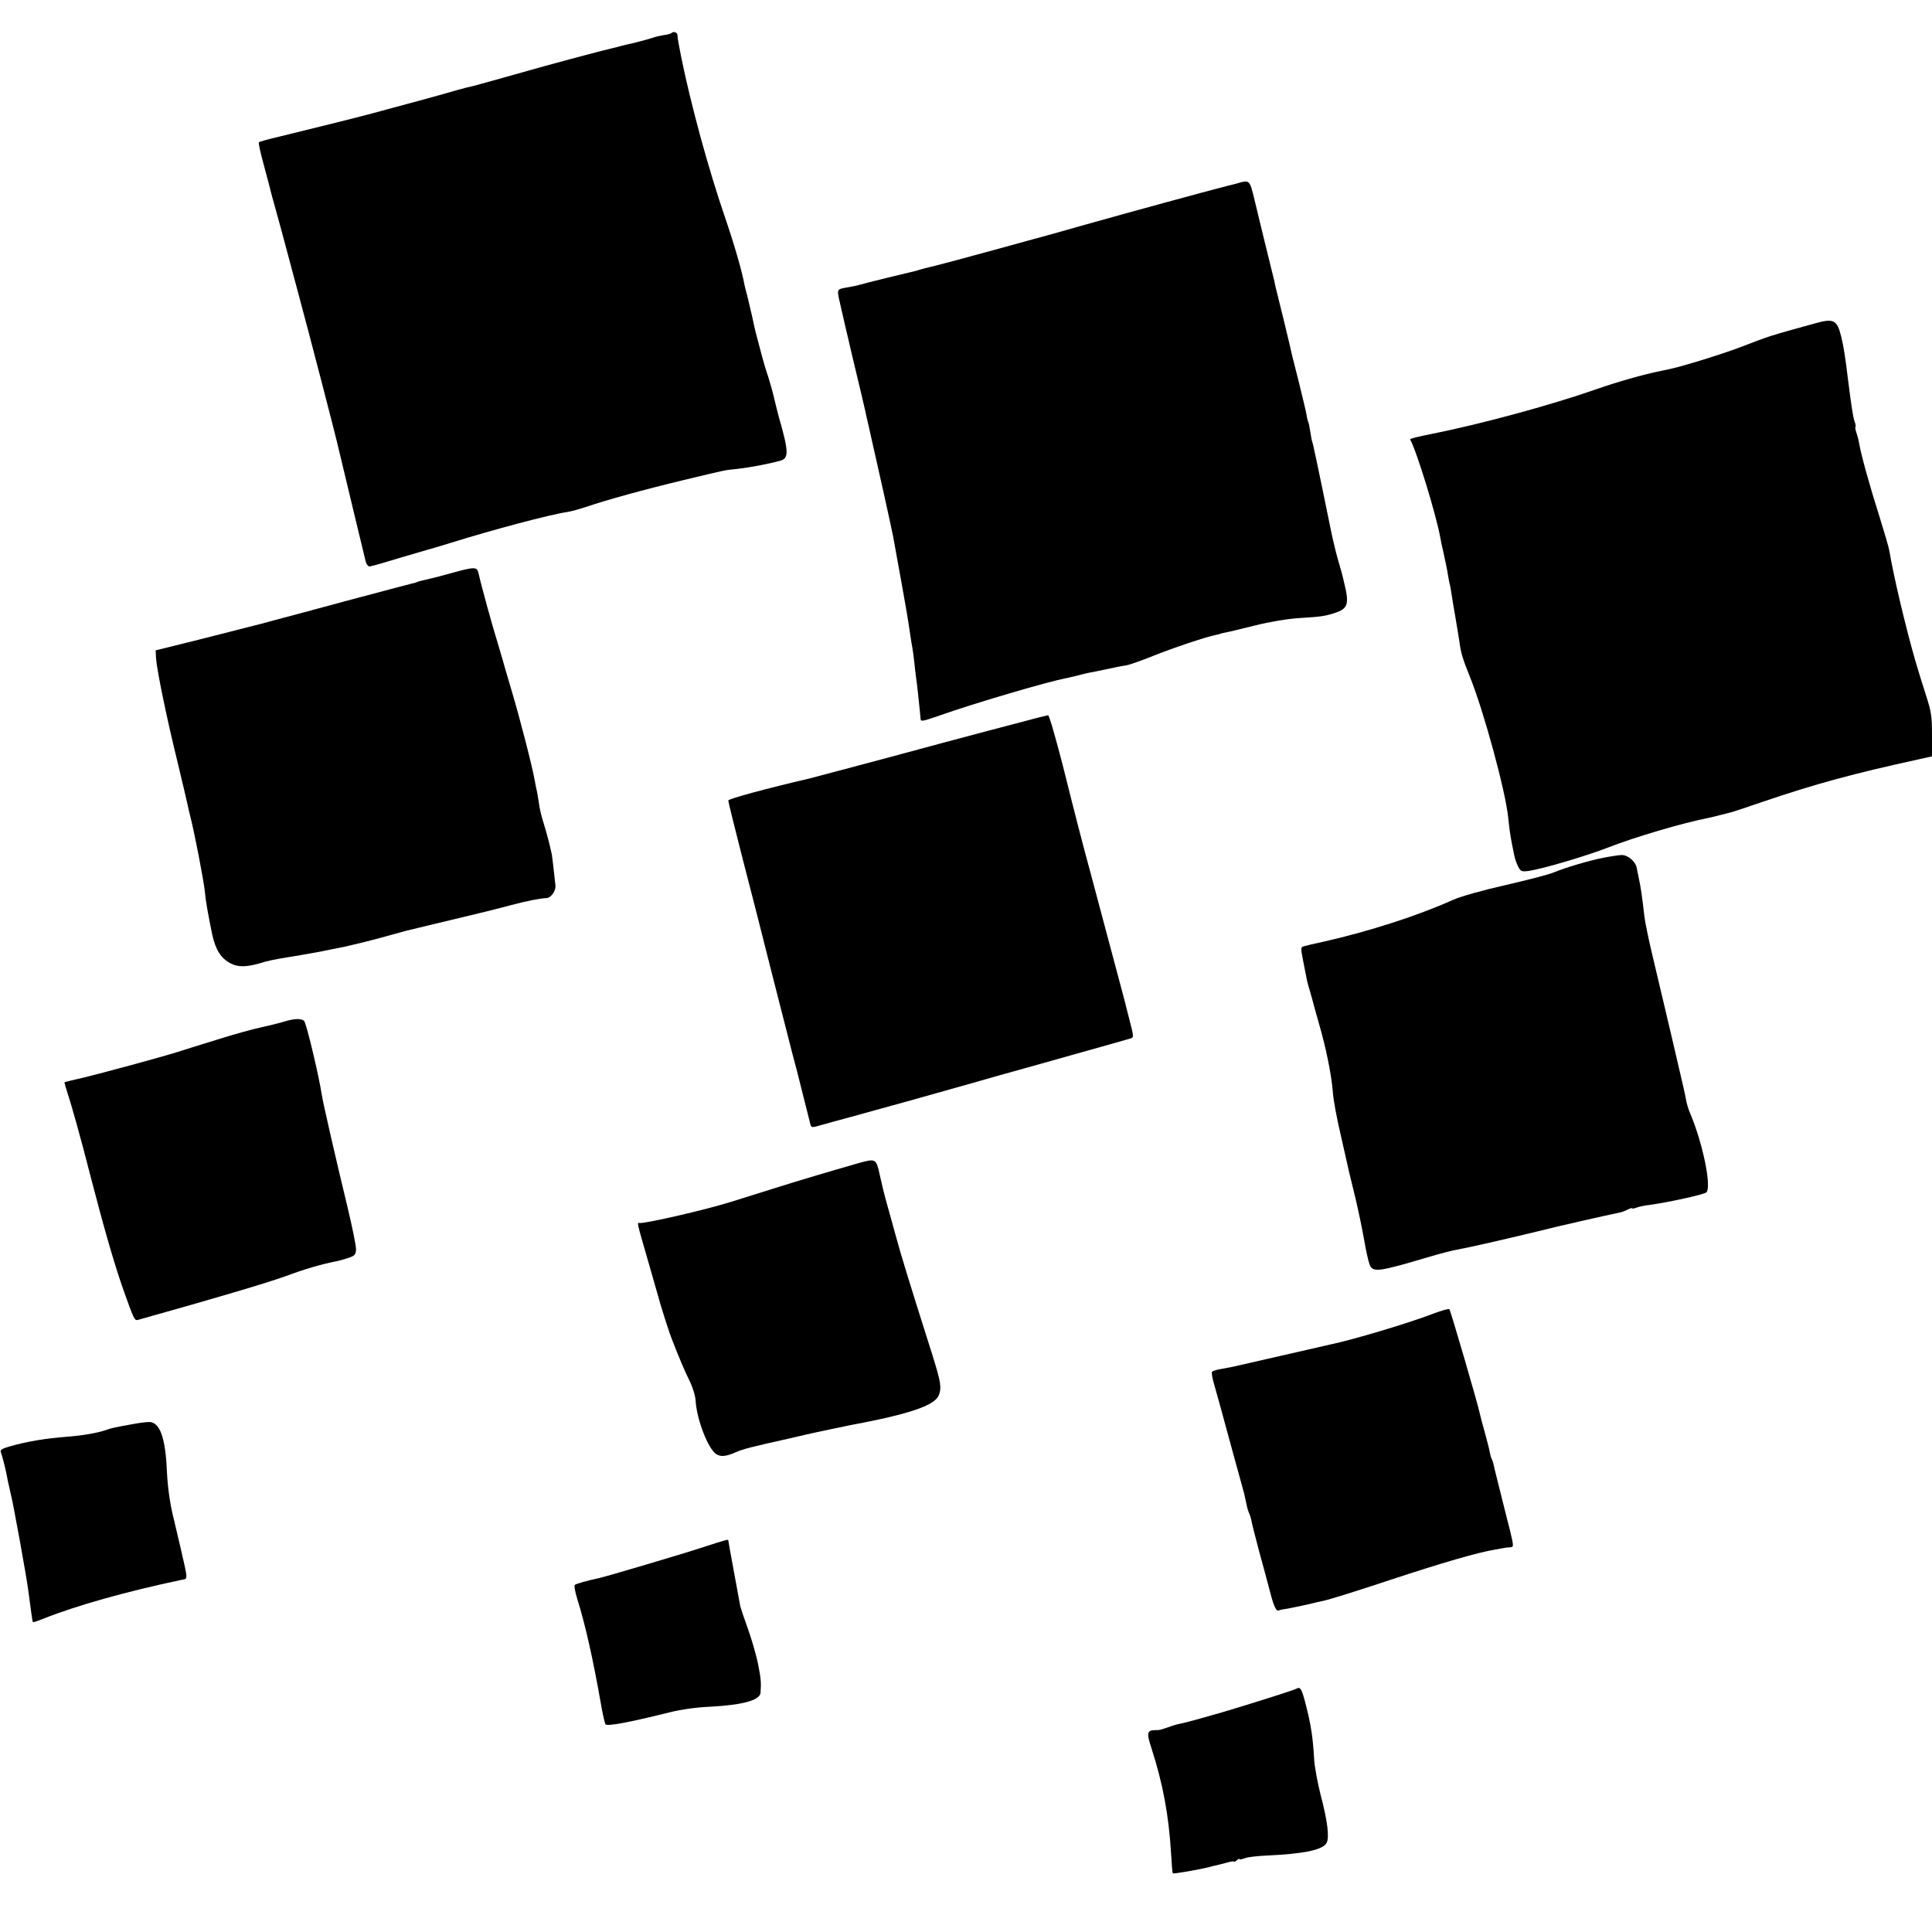
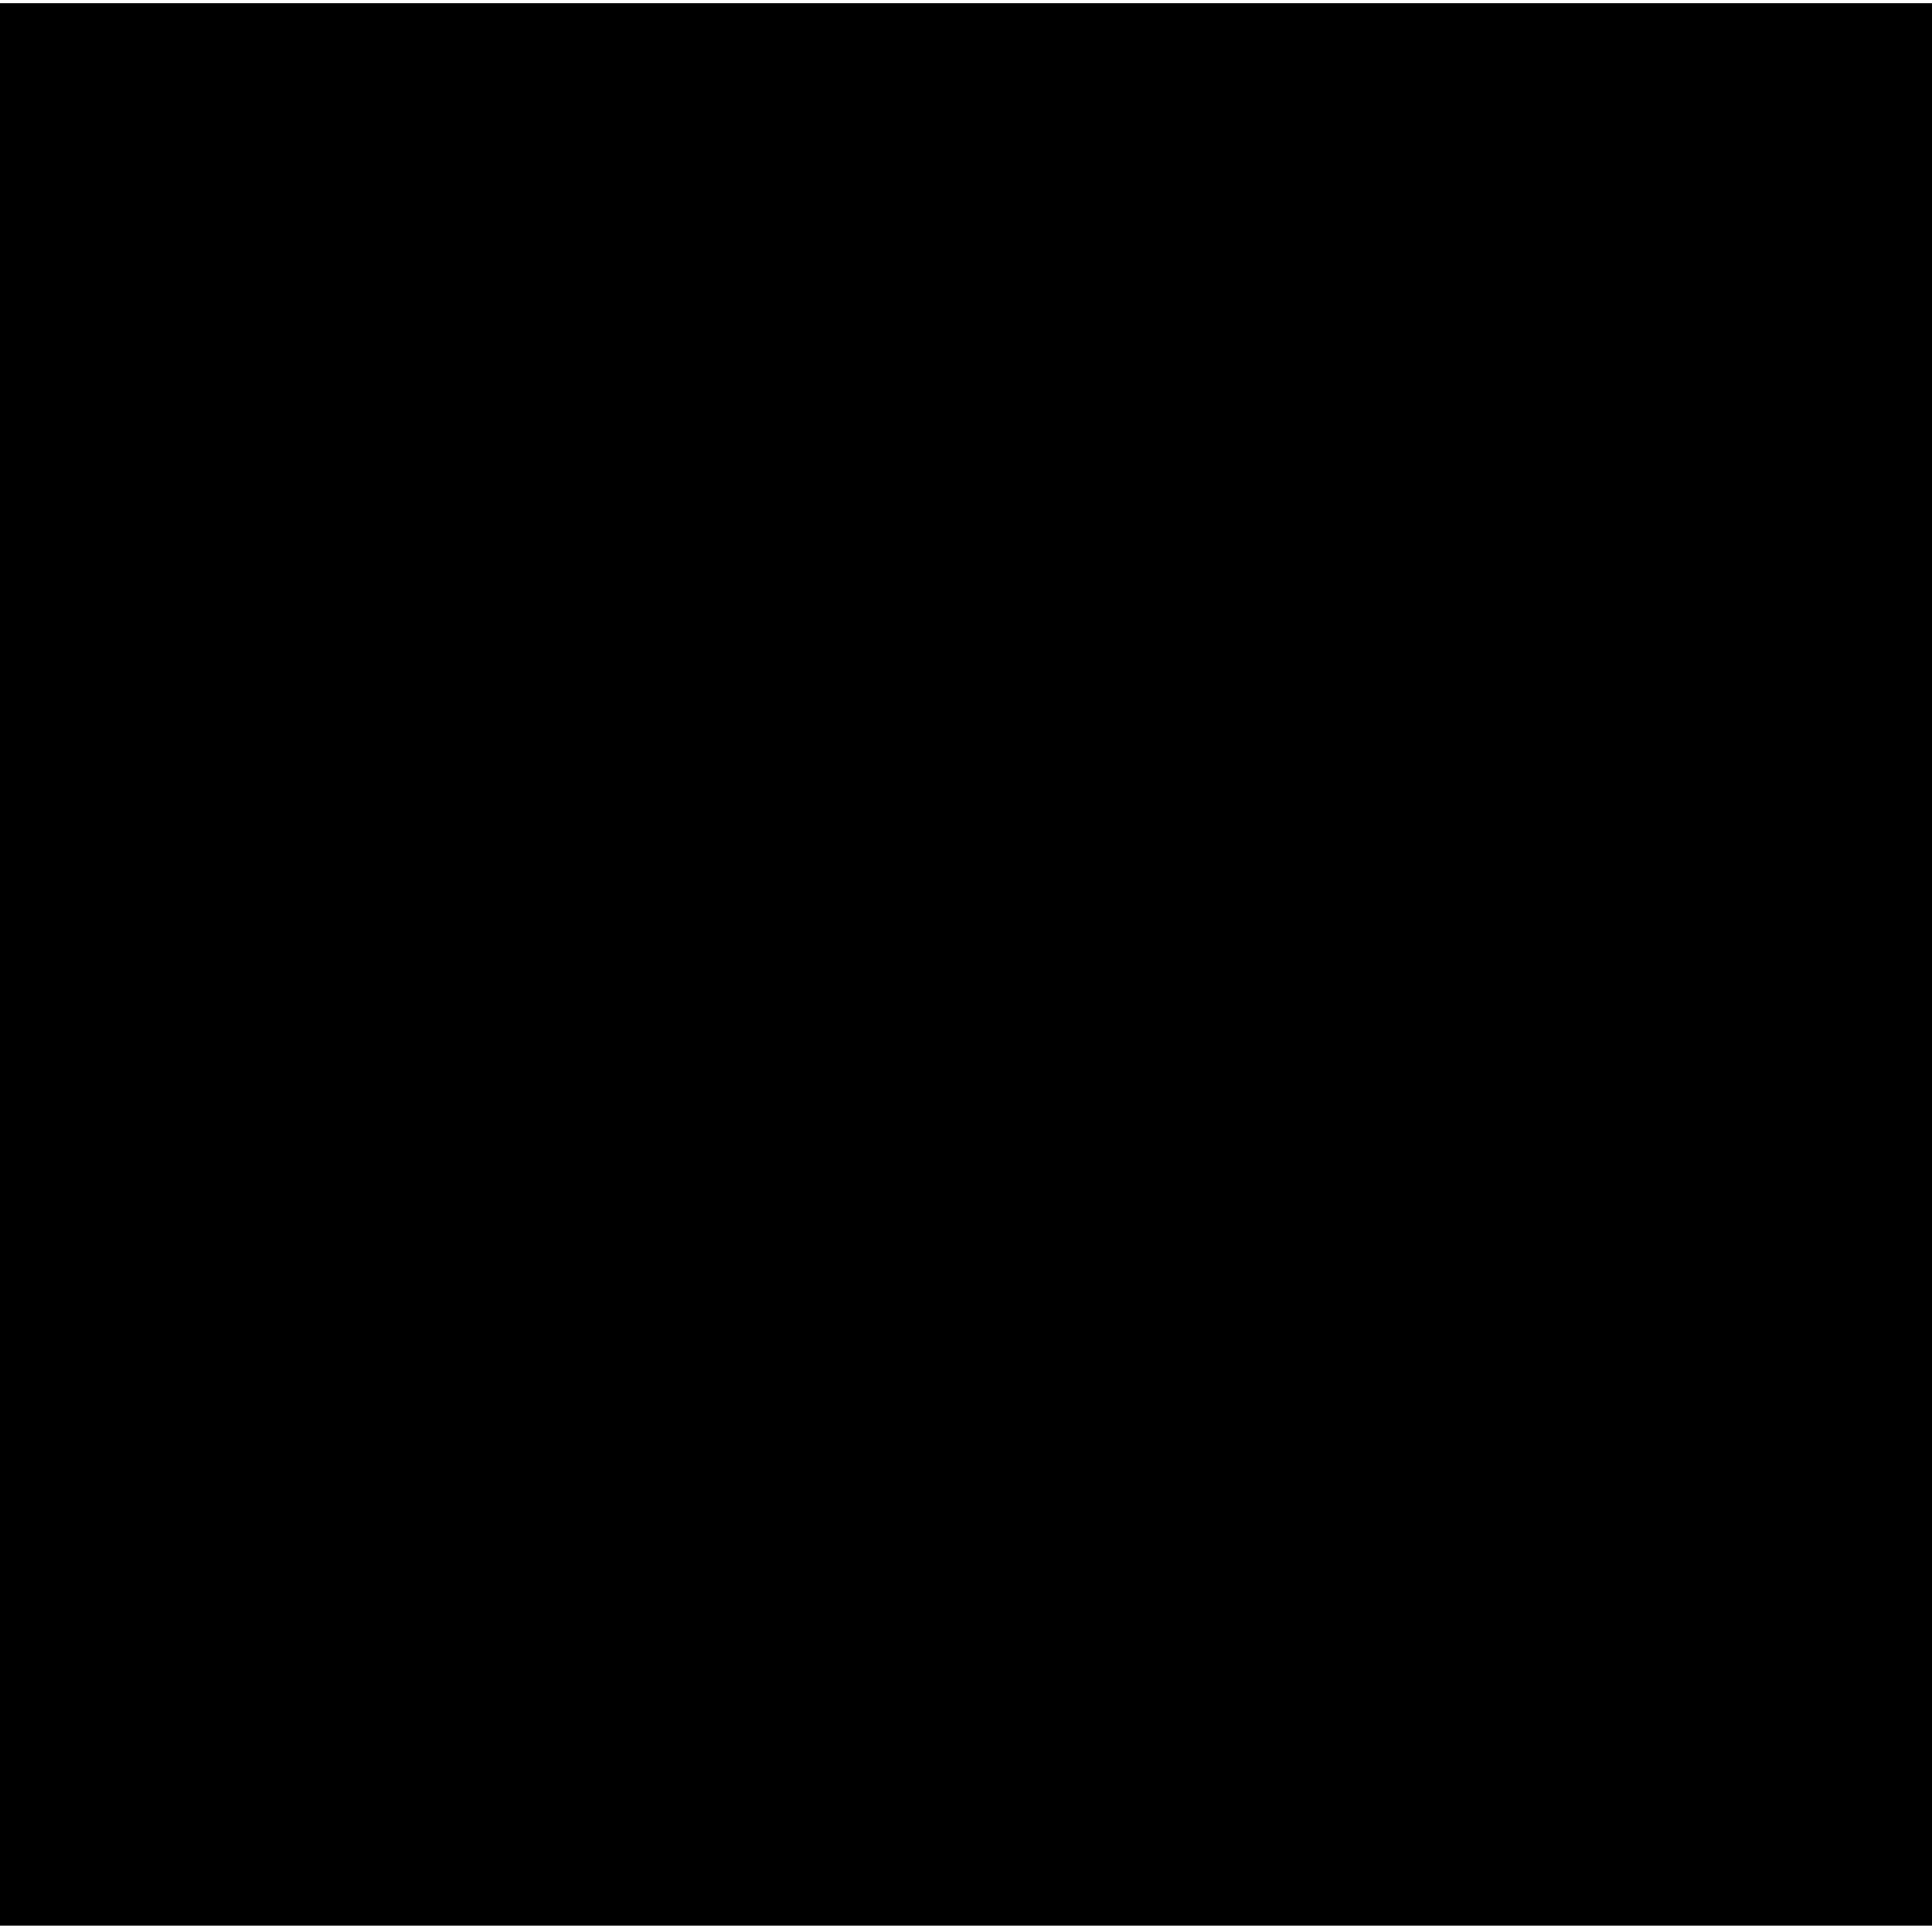
- <svg xmlns="http://www.w3.org/2000/svg" version="1.0" width="1024pt" height="1024pt" viewBox="0 0 1024 1024" preserveAspectRatio="xMidYMid meet">
-   <g transform="translate(0,1024) scale(0.1,-0.1)" fill="#000000" stroke="none">
-     <path d="M3558 10064 c-4 -3 -21 -8 -40 -10 -18 -3 -44 -9 -58 -14 -14 -5 -54 -16 -90 -25 -36 -8 -72 -17 -80 -19 -8 -3 -33 -9 -55 -14 -45 -10 -362 -95 -440 -118 -77 -22 -268 -75 -287 -80 -10 -2 -26 -6 -35 -8 -10 -2 -74 -20 -143 -40 -69 -19 -160 -44 -202 -55 -43 -12 -113 -30 -155 -42 -86 -23 -331 -84 -492 -123 -56 -13 -106 -27 -109 -30 -3 -3 9 -59 27 -123 17 -65 34 -126 36 -137 2 -10 11 -42 19 -70 8 -28 24 -87 36 -131 12 -44 53 -197 91 -340 58 -214 202 -769 214 -825 13 -56 137 -571 143 -595 5 -18 14 -29 23 -27 8 2 21 5 29 7 8 2 69 20 135 40 66 19 128 37 137 40 10 2 69 20 131 39 221 69 523 149 612 162 22 3 70 17 107 29 99 34 297 89 513 141 235 56 208 51 285 59 63 7 164 26 225 43 47 13 46 47 -7 232 -5 19 -16 60 -23 92 -7 31 -22 85 -33 120 -12 34 -31 99 -42 143 -27 102 -24 87 -44 180 -10 44 -22 94 -26 110 -5 17 -11 41 -14 55 -12 68 -53 211 -102 354 -91 265 -184 608 -235 861 -6 33 -13 67 -14 75 -2 8 -4 23 -4 33 -1 16 -21 23 -33 11z" />
-     <path d="M6554 9267 c-16 -4 -36 -9 -44 -11 -78 -19 -546 -147 -755 -206 -107 -31 -274 -77 -305 -85 -8 -2 -73 -20 -145 -40 -157 -43 -353 -96 -379 -101 -10 -2 -33 -8 -50 -13 -17 -6 -42 -12 -56 -15 -19 -4 -213 -51 -285 -71 -5 -1 -30 -6 -54 -10 -47 -9 -46 -8 -27 -90 2 -11 10 -42 16 -70 6 -27 13 -57 15 -65 2 -8 15 -62 28 -120 37 -153 77 -322 81 -345 3 -11 14 -60 25 -110 22 -94 109 -485 115 -520 23 -124 76 -419 80 -450 8 -53 17 -115 22 -140 2 -11 7 -45 10 -75 3 -30 7 -65 9 -78 2 -13 7 -53 11 -90 4 -37 8 -76 9 -87 1 -11 3 -29 4 -41 1 -20 3 -20 99 13 190 67 568 178 670 198 9 1 35 8 57 13 22 6 51 13 65 16 14 2 57 11 95 19 39 9 85 18 103 20 17 3 83 26 145 51 101 41 281 101 332 111 11 2 20 4 20 5 0 1 10 3 23 6 13 2 85 19 160 38 85 21 175 36 237 40 119 7 146 11 203 32 56 21 63 48 37 152 -11 49 -14 59 -34 127 -11 39 -27 106 -36 150 -75 368 -97 469 -100 474 -2 4 -6 26 -10 51 -4 25 -8 47 -10 51 -2 3 -7 21 -10 40 -3 19 -22 97 -41 174 -36 140 -41 163 -49 200 -5 22 -61 254 -72 295 -3 14 -8 32 -9 41 -2 8 -21 87 -43 175 -21 87 -50 203 -62 256 -26 106 -25 106 -95 85z" />
-     <path d="M9620 8526 c-240 -66 -240 -66 -390 -124 -93 -36 -309 -103 -376 -117 -13 -3 -36 -8 -51 -11 -91 -18 -235 -59 -348 -99 -238 -83 -614 -185 -872 -236 -62 -12 -111 -24 -109 -28 35 -63 138 -399 160 -521 2 -14 11 -54 19 -90 8 -36 18 -83 21 -105 4 -22 8 -47 11 -55 2 -8 6 -32 9 -52 3 -21 12 -75 20 -120 8 -46 17 -103 21 -128 8 -62 18 -93 55 -185 74 -183 190 -609 204 -750 6 -59 11 -95 21 -145 3 -14 8 -38 11 -54 3 -16 12 -42 20 -58 14 -27 18 -29 57 -24 71 10 297 77 415 122 145 57 399 132 542 160 14 3 43 10 65 16 22 5 47 12 55 14 8 2 83 27 165 55 279 95 480 149 818 223 l77 17 0 113 c0 98 -4 124 -29 202 -16 49 -43 136 -60 194 -51 178 -113 438 -137 580 -3 19 -26 97 -50 174 -54 170 -98 328 -110 395 -3 19 -10 45 -15 59 -5 14 -7 27 -5 29 3 3 1 15 -4 28 -8 20 -19 93 -36 230 -13 108 -23 172 -35 220 -22 90 -40 99 -139 71z" />
-     <path d="M2380 7199 c-58 -16 -118 -31 -134 -34 -16 -3 -32 -8 -36 -10 -3 -2 -17 -6 -31 -9 -13 -3 -168 -44 -344 -91 -176 -48 -327 -88 -335 -90 -8 -2 -60 -16 -115 -31 -55 -14 -203 -52 -330 -84 l-230 -57 2 -42 c4 -60 55 -311 114 -550 27 -113 51 -214 53 -225 2 -12 9 -39 14 -61 21 -79 73 -347 78 -403 4 -48 18 -124 39 -226 18 -81 46 -126 99 -153 37 -19 80 -19 148 0 53 16 73 20 157 34 25 4 48 8 51 8 3 1 25 5 50 9 73 13 83 15 135 26 28 6 59 12 70 14 36 8 119 28 210 53 50 14 97 27 105 29 39 9 107 26 120 29 218 52 364 87 440 108 83 22 149 35 186 37 24 0 51 39 48 67 -9 85 -17 150 -19 163 -11 52 -27 113 -43 165 -11 33 -23 83 -26 110 -4 28 -9 57 -11 65 -2 8 -7 30 -10 49 -12 72 -79 332 -122 476 -25 83 -46 157 -48 165 -2 8 -15 51 -28 95 -24 75 -88 307 -101 368 -8 34 -20 34 -156 -4z" />
-     <path d="M5440 6420 c-58 -15 -166 -44 -240 -63 -74 -20 -304 -81 -510 -137 -206 -55 -384 -102 -395 -105 -236 -55 -435 -109 -435 -118 0 -6 31 -132 69 -281 39 -149 109 -424 156 -611 48 -187 98 -383 111 -435 14 -52 27 -102 29 -110 4 -18 65 -257 71 -282 5 -15 9 -15 53 -2 27 8 98 27 157 43 115 31 531 147 649 181 39 11 102 29 140 40 39 10 207 58 375 105 168 47 313 88 322 91 18 5 18 8 -7 104 -9 36 -19 72 -20 80 -2 8 -11 42 -20 75 -9 33 -32 121 -52 195 -38 144 -65 244 -108 405 -49 180 -84 316 -152 588 -38 147 -72 267 -78 266 -5 -1 -57 -13 -115 -29z" />
-     <path d="M8500 5694 c-74 -14 -205 -53 -265 -78 -22 -10 -137 -40 -255 -67 -120 -27 -244 -62 -280 -79 -184 -83 -442 -166 -680 -220 -52 -11 -102 -23 -111 -26 -15 -4 -15 -11 -2 -77 8 -40 16 -83 19 -97 3 -14 9 -39 15 -56 5 -17 11 -40 14 -50 2 -10 18 -66 34 -123 39 -133 68 -277 75 -366 2 -38 21 -142 42 -230 20 -88 40 -176 44 -195 5 -19 20 -82 34 -140 14 -58 34 -154 45 -215 10 -60 24 -122 30 -137 17 -44 46 -40 321 42 58 17 121 33 140 36 47 8 256 55 432 98 114 29 337 79 440 101 9 2 26 9 37 15 12 6 21 8 21 6 0 -3 10 -2 23 3 12 5 45 12 72 15 96 13 288 55 299 66 29 29 -19 261 -85 417 -10 22 -20 57 -23 76 -3 19 -21 99 -40 178 -18 79 -50 214 -70 299 -20 85 -52 220 -71 300 -19 80 -36 165 -39 190 -13 112 -19 156 -31 210 -3 14 -7 36 -10 50 -6 35 -50 71 -83 68 -15 -1 -57 -7 -92 -14z" />
-     <path d="M1505 4825 c-22 -7 -76 -20 -120 -30 -44 -9 -152 -39 -240 -67 -88 -27 -180 -56 -205 -64 -96 -30 -400 -112 -495 -135 -55 -12 -101 -24 -103 -25 -1 -1 4 -21 12 -45 26 -79 74 -250 126 -454 70 -270 124 -458 170 -590 59 -167 63 -175 80 -171 412 115 687 197 781 231 102 38 190 64 276 81 12 2 39 10 60 17 31 10 38 17 40 42 2 17 -20 122 -47 235 -56 231 -130 552 -135 590 -12 83 -72 339 -90 383 -8 20 -49 21 -110 2z" />
-     <path d="M4550 4075 c-157 -45 -316 -92 -455 -136 -88 -28 -187 -59 -220 -69 -141 -44 -464 -118 -487 -112 -12 3 -11 -2 43 -188 28 -96 51 -179 53 -185 14 -54 60 -200 76 -240 42 -109 68 -169 93 -220 18 -36 32 -80 34 -110 6 -99 66 -254 109 -282 25 -16 53 -13 109 12 31 14 85 28 275 70 63 15 122 28 130 30 21 5 171 36 195 41 312 58 447 104 470 157 17 41 12 71 -34 218 -129 407 -163 518 -196 639 -20 74 -43 155 -50 180 -7 25 -21 82 -31 128 -20 92 -21 93 -114 67z" />
-     <path d="M7585 3273 c-123 -47 -415 -134 -525 -157 -28 -6 -509 -116 -525 -120 -5 -1 -31 -6 -58 -11 -26 -4 -50 -11 -53 -16 -3 -5 1 -33 10 -62 8 -28 22 -77 30 -107 21 -77 126 -463 130 -475 1 -5 6 -28 11 -50 4 -22 11 -47 16 -56 4 -9 11 -29 13 -45 3 -16 21 -85 39 -154 19 -69 45 -165 58 -215 21 -82 34 -109 49 -100 3 2 23 6 45 9 22 4 69 14 105 22 36 9 73 17 83 19 34 7 193 57 352 110 289 95 461 145 560 162 17 3 37 7 45 8 8 2 23 4 34 4 16 1 17 6 12 34 -12 52 -13 59 -31 127 -9 36 -18 72 -20 80 -2 8 -13 53 -25 100 -12 47 -23 93 -25 103 -2 9 -6 21 -9 25 -3 5 -7 20 -10 35 -2 14 -14 61 -26 104 -12 43 -24 87 -26 98 -9 47 -156 550 -162 556 -4 4 -47 -9 -97 -28z" />
-     <path d="M715 2694 c-112 -20 -129 -24 -155 -34 -44 -15 -123 -29 -205 -35 -114 -9 -207 -24 -303 -51 -38 -11 -52 -19 -48 -29 7 -19 24 -85 30 -115 2 -14 11 -56 20 -95 9 -38 18 -81 20 -95 3 -14 16 -86 30 -160 13 -74 27 -151 30 -170 3 -19 8 -46 10 -60 2 -14 7 -45 10 -70 3 -25 9 -65 12 -90 3 -25 7 -46 9 -48 1 -1 27 7 56 19 176 70 436 143 729 205 38 8 38 -10 -5 179 -8 33 -25 107 -39 165 -16 68 -27 147 -31 225 -7 172 -33 255 -83 267 -9 3 -48 -1 -87 -8z" />
-     <path d="M3725 2039 c-113 -37 -515 -156 -553 -164 -54 -11 -118 -29 -125 -35 -5 -4 1 -38 13 -76 42 -134 83 -316 125 -555 9 -53 20 -101 24 -108 8 -12 122 9 339 63 60 15 142 27 215 30 172 9 265 34 268 74 4 56 2 75 -14 157 -11 50 -35 133 -54 185 -19 52 -36 104 -39 115 -5 26 -64 346 -64 351 0 6 -9 4 -135 -37z" />
-     <path d="M6870 1289 c-12 -7 -194 -65 -390 -124 -75 -22 -201 -57 -225 -61 -12 -2 -41 -10 -64 -19 -45 -15 -43 -15 -68 -15 -44 -1 -47 -14 -20 -96 61 -189 92 -357 104 -559 3 -55 7 -102 9 -104 4 -4 142 20 197 34 9 3 25 7 36 9 10 2 35 9 55 14 20 6 36 8 36 5 0 -3 7 0 15 7 8 7 15 10 15 6 0 -3 12 -1 28 5 15 6 65 12 112 14 201 9 301 30 321 67 16 30 5 117 -32 257 -16 64 -32 149 -34 190 -6 111 -17 182 -45 290 -21 81 -28 93 -50 80z" />
+ <svg xmlns="http://www.w3.org/2000/svg" version="1.0" width="597pt" height="597pt" viewBox="0 0 597 597" preserveAspectRatio="xMidYMid meet">
+   <g transform="translate(0,597) scale(0.1,-0.1)" fill="#000000" stroke="none">
+     <path d="M0 2990 l0 -2970 2985 0 2985 0 0 2970 0 2970 -2985 0 -2985 0 0 -2970z" />
  </g>
</svg>
